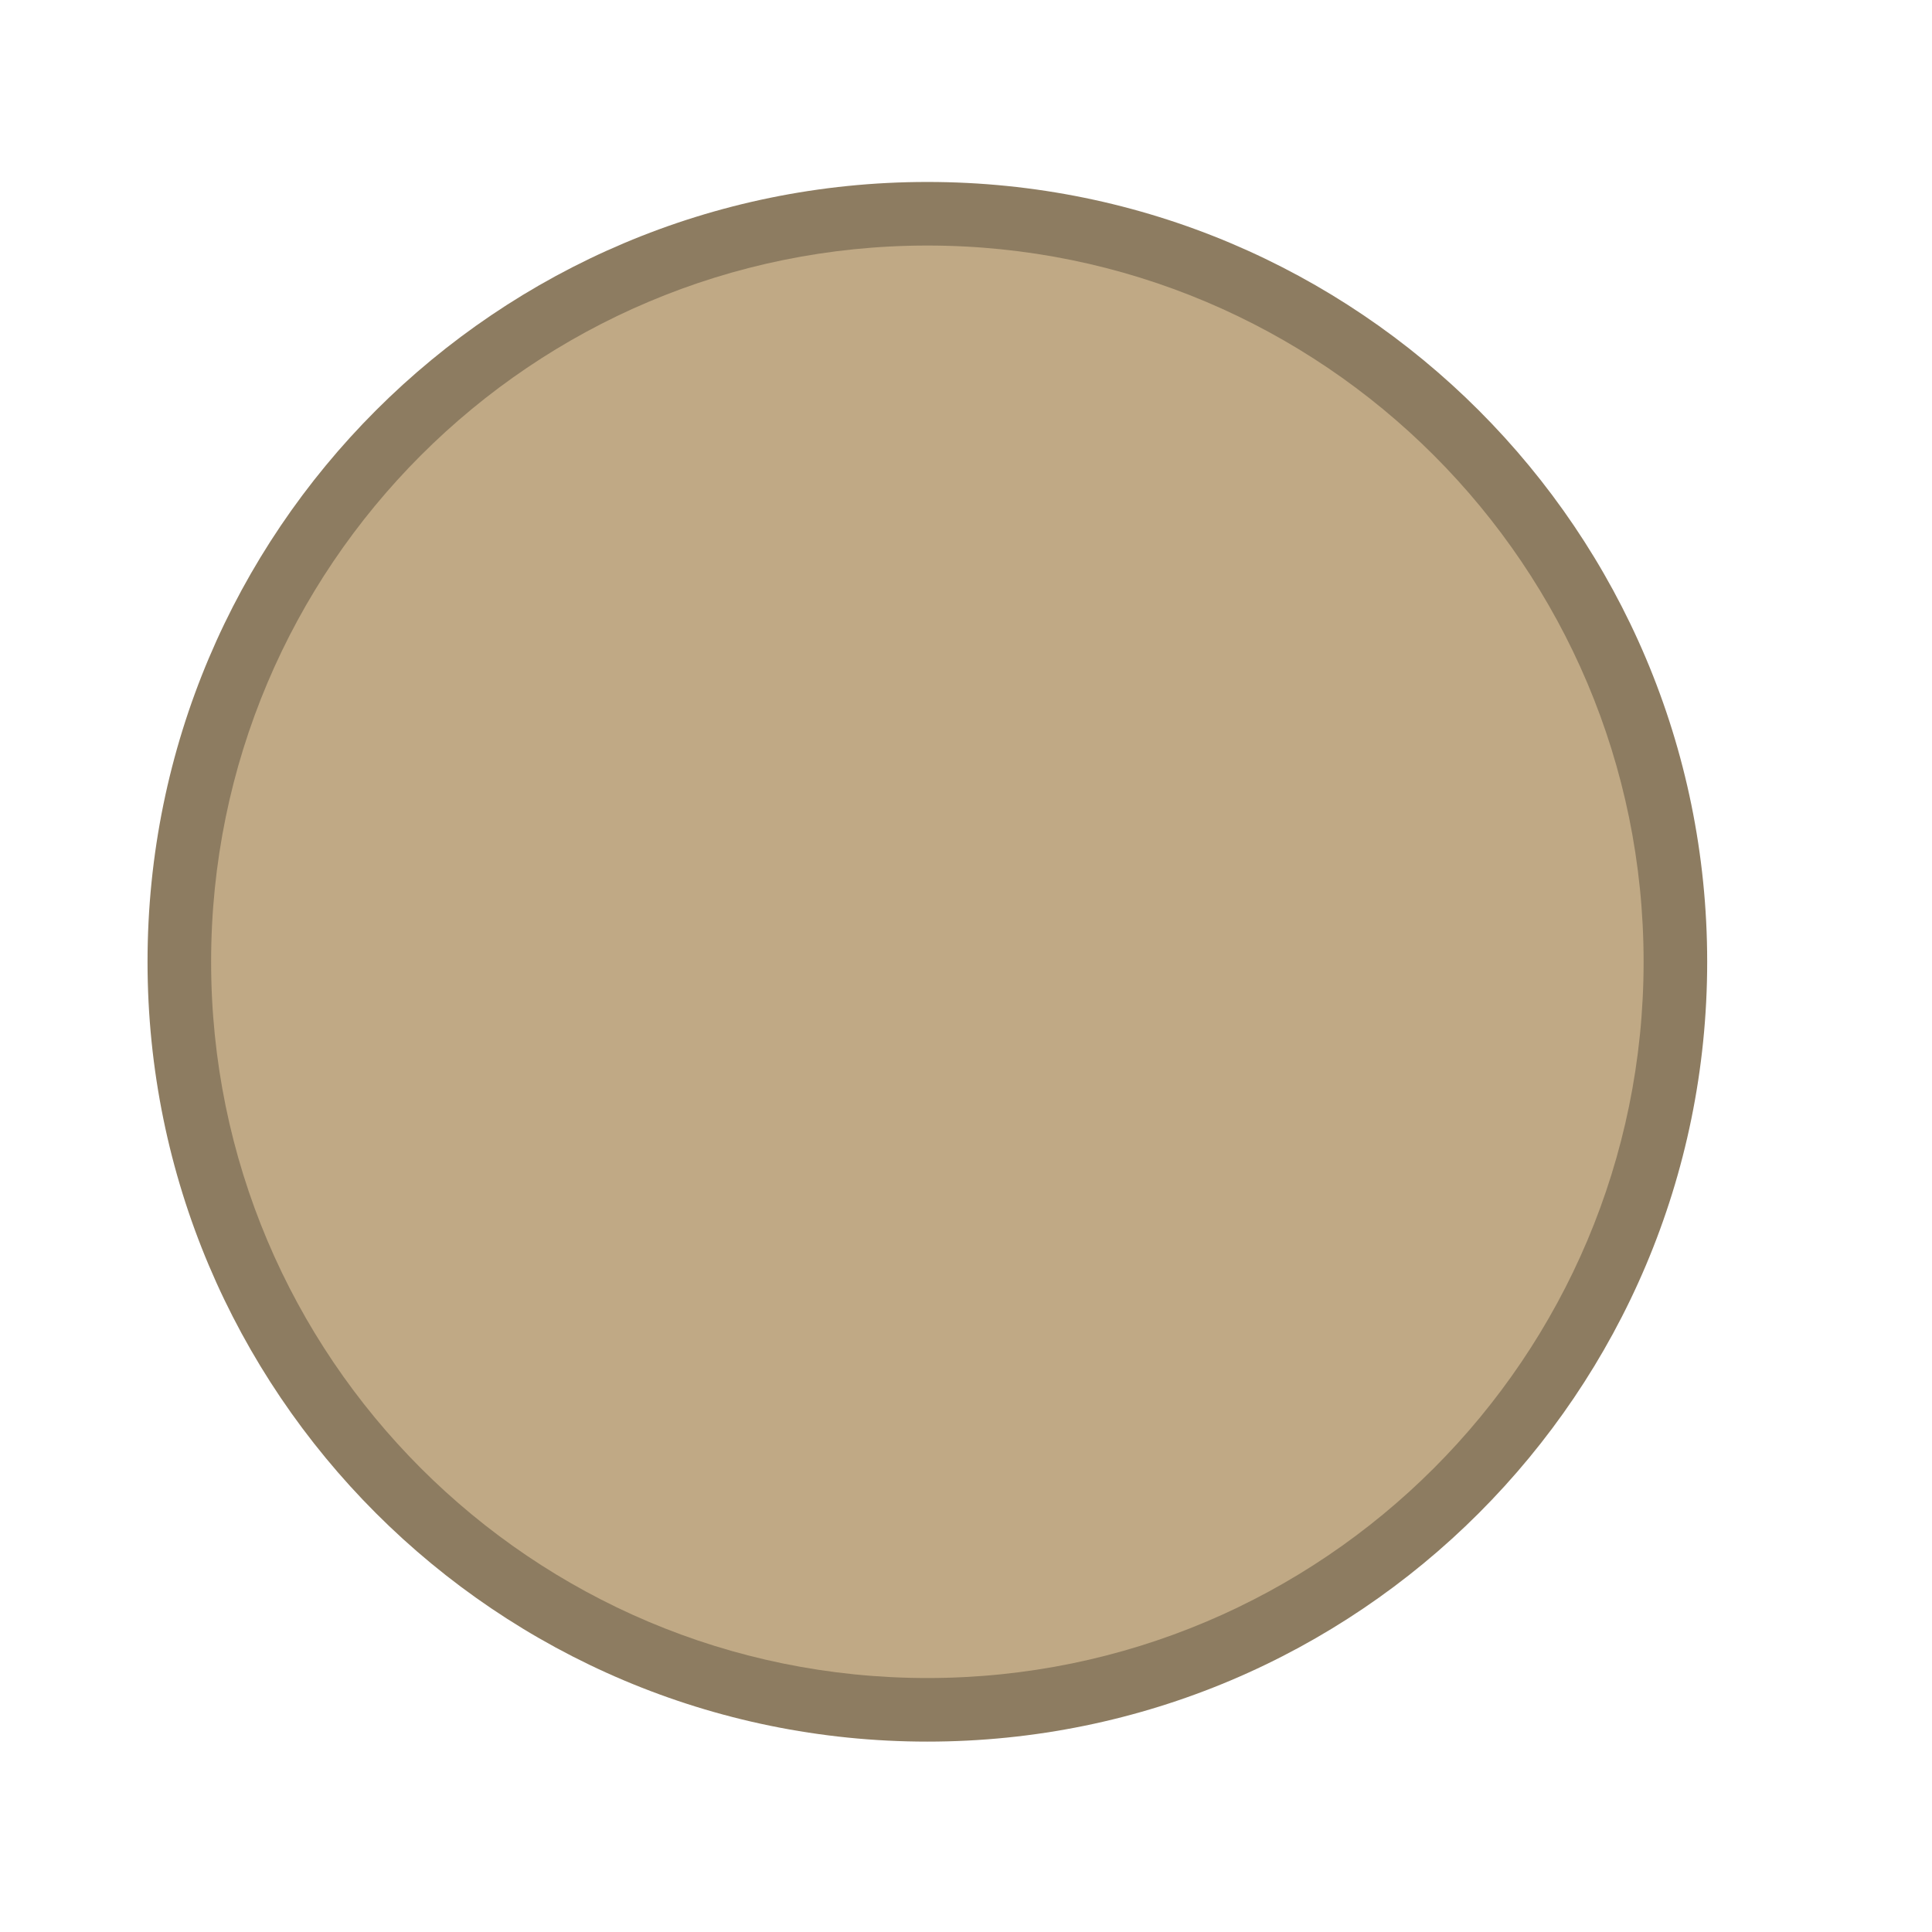
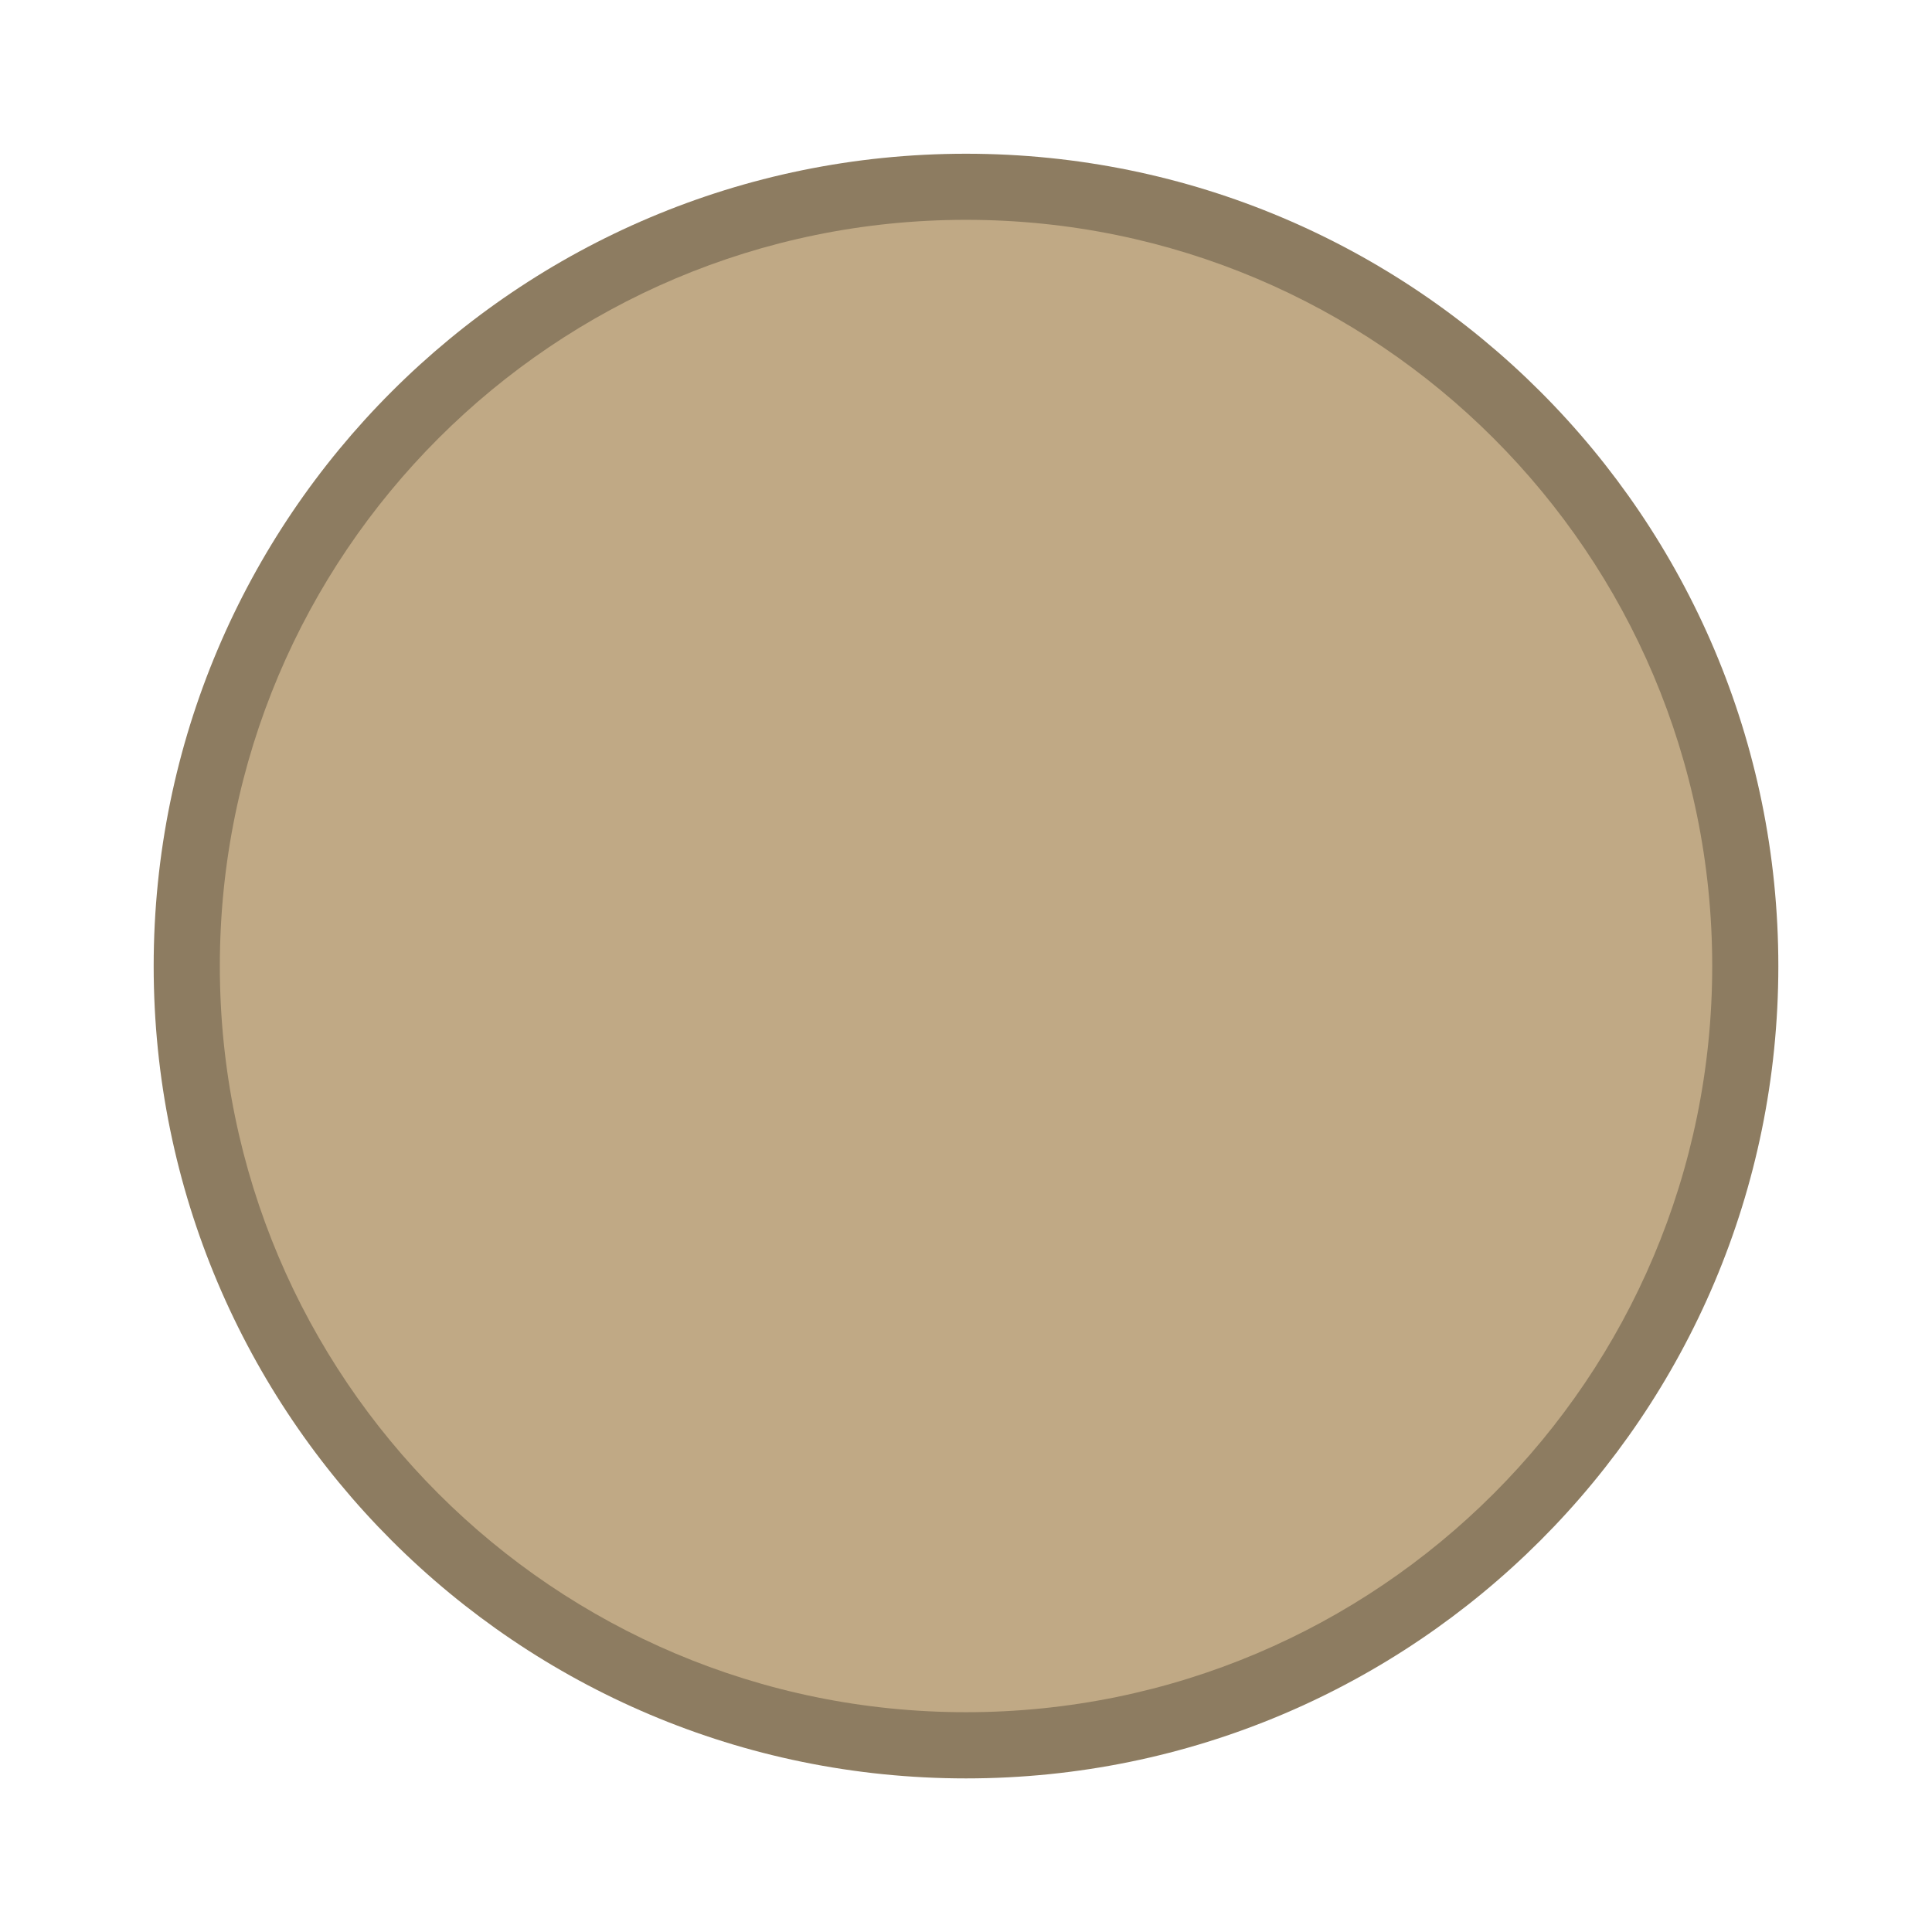
- <svg xmlns="http://www.w3.org/2000/svg" width="100%" height="100%" viewBox="0 0 11 11" version="1.1" xml:space="preserve" style="fill-rule:evenodd;clip-rule:evenodd;stroke-linejoin:round;stroke-miterlimit:2;">
-   <rect id="polyhedral_two" x="0" y="0.196" width="10.56" height="10.56" style="fill:none;" />
-   <g>
-     <circle cx="5.28" cy="5.476" r="4.44" style="fill:#8d7c61;" />
-     <circle cx="5.28" cy="5.476" r="4.078" style="fill:#c0a985;" />
+ <svg xmlns="http://www.w3.org/2000/svg" width="100%" height="100%" viewBox="0 0 44 44" version="1.1" xml:space="preserve" style="fill-rule:evenodd;clip-rule:evenodd;stroke-linejoin:round;stroke-miterlimit:2;">
+   <g id="polyhedral_two" transform="matrix(0.364583,0,0,0.390739,-198.54,-247.176)">
+     <rect x="544.567" y="632.587" width="120.686" height="112.607" style="fill:none;" />
+     <g transform="matrix(2.74286,0,0,2.55926,667.559,179.966)">
+       <g transform="matrix(1.04022,0,0,1.04022,-107.218,-62.3856)">
+         <circle cx="81.115" cy="251.142" r="17.785" style="fill:rgb(141,124,97);" />
+       </g>
+       <g transform="matrix(0.955519,0,0,0.955519,-100.347,-41.1148)">
+         <circle cx="81.115" cy="251.142" r="17.785" style="fill:rgb(192,169,133);" />
+       </g>
+     </g>
  </g>
</svg>
